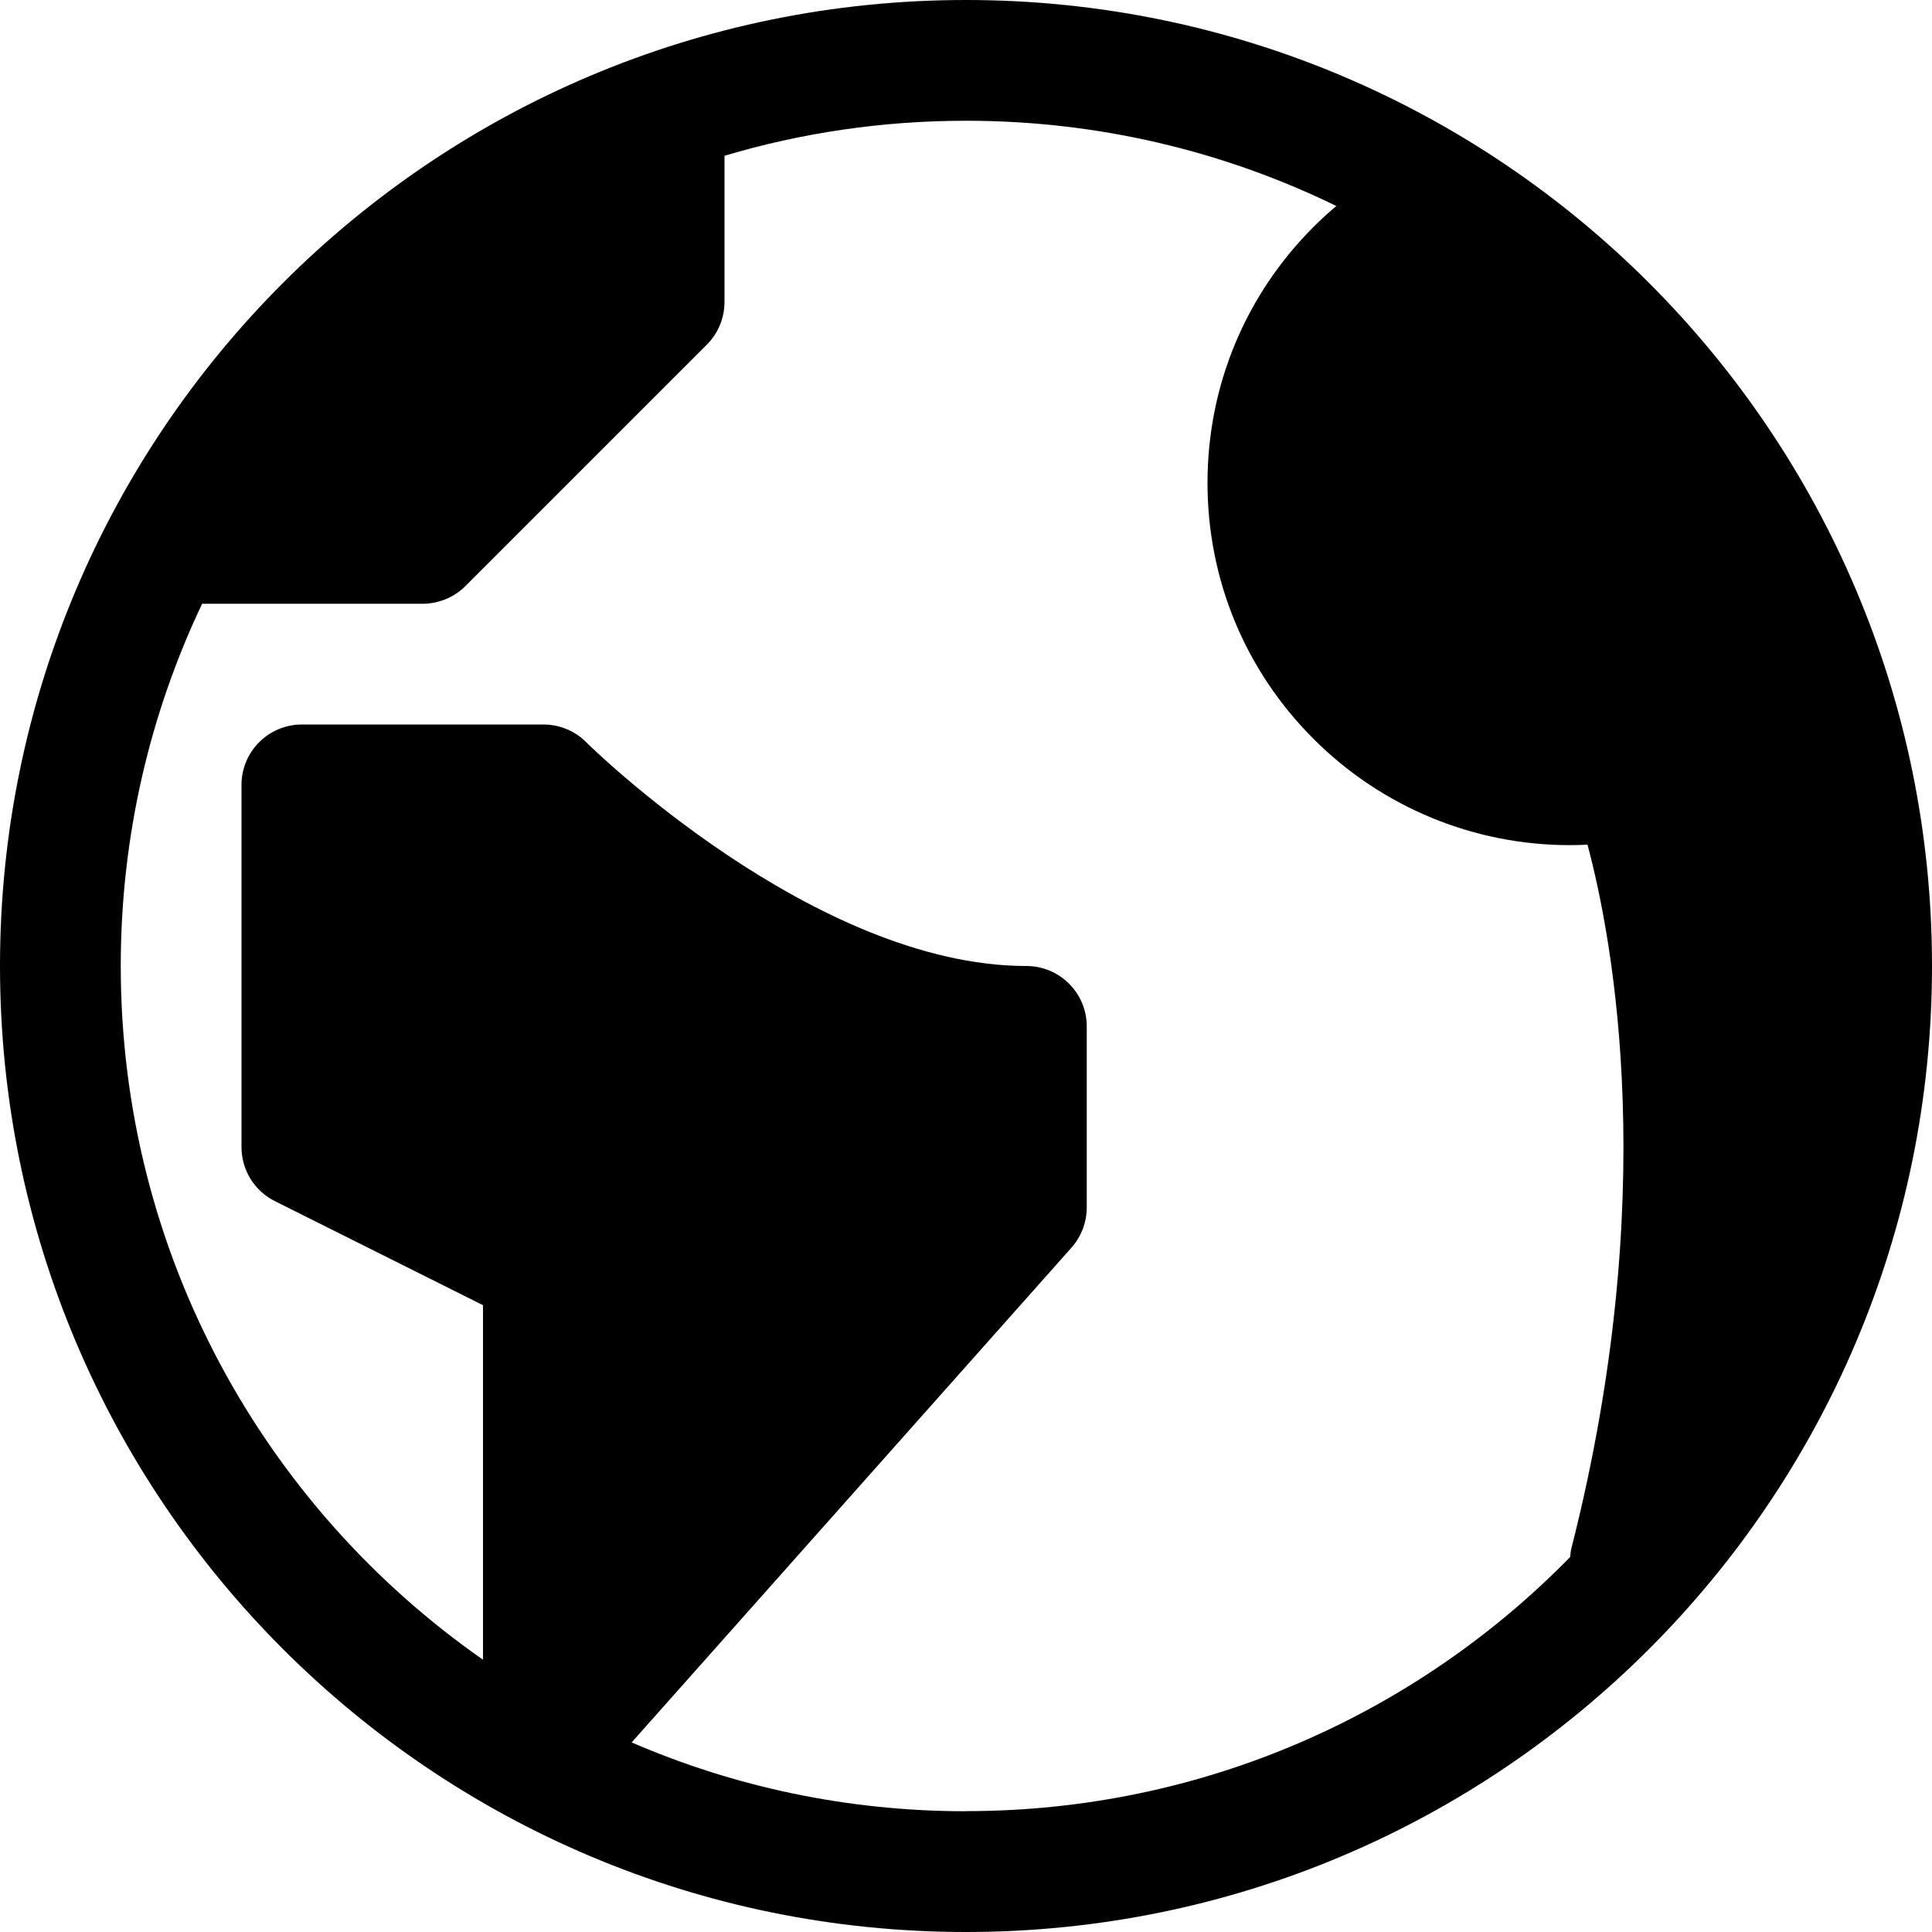
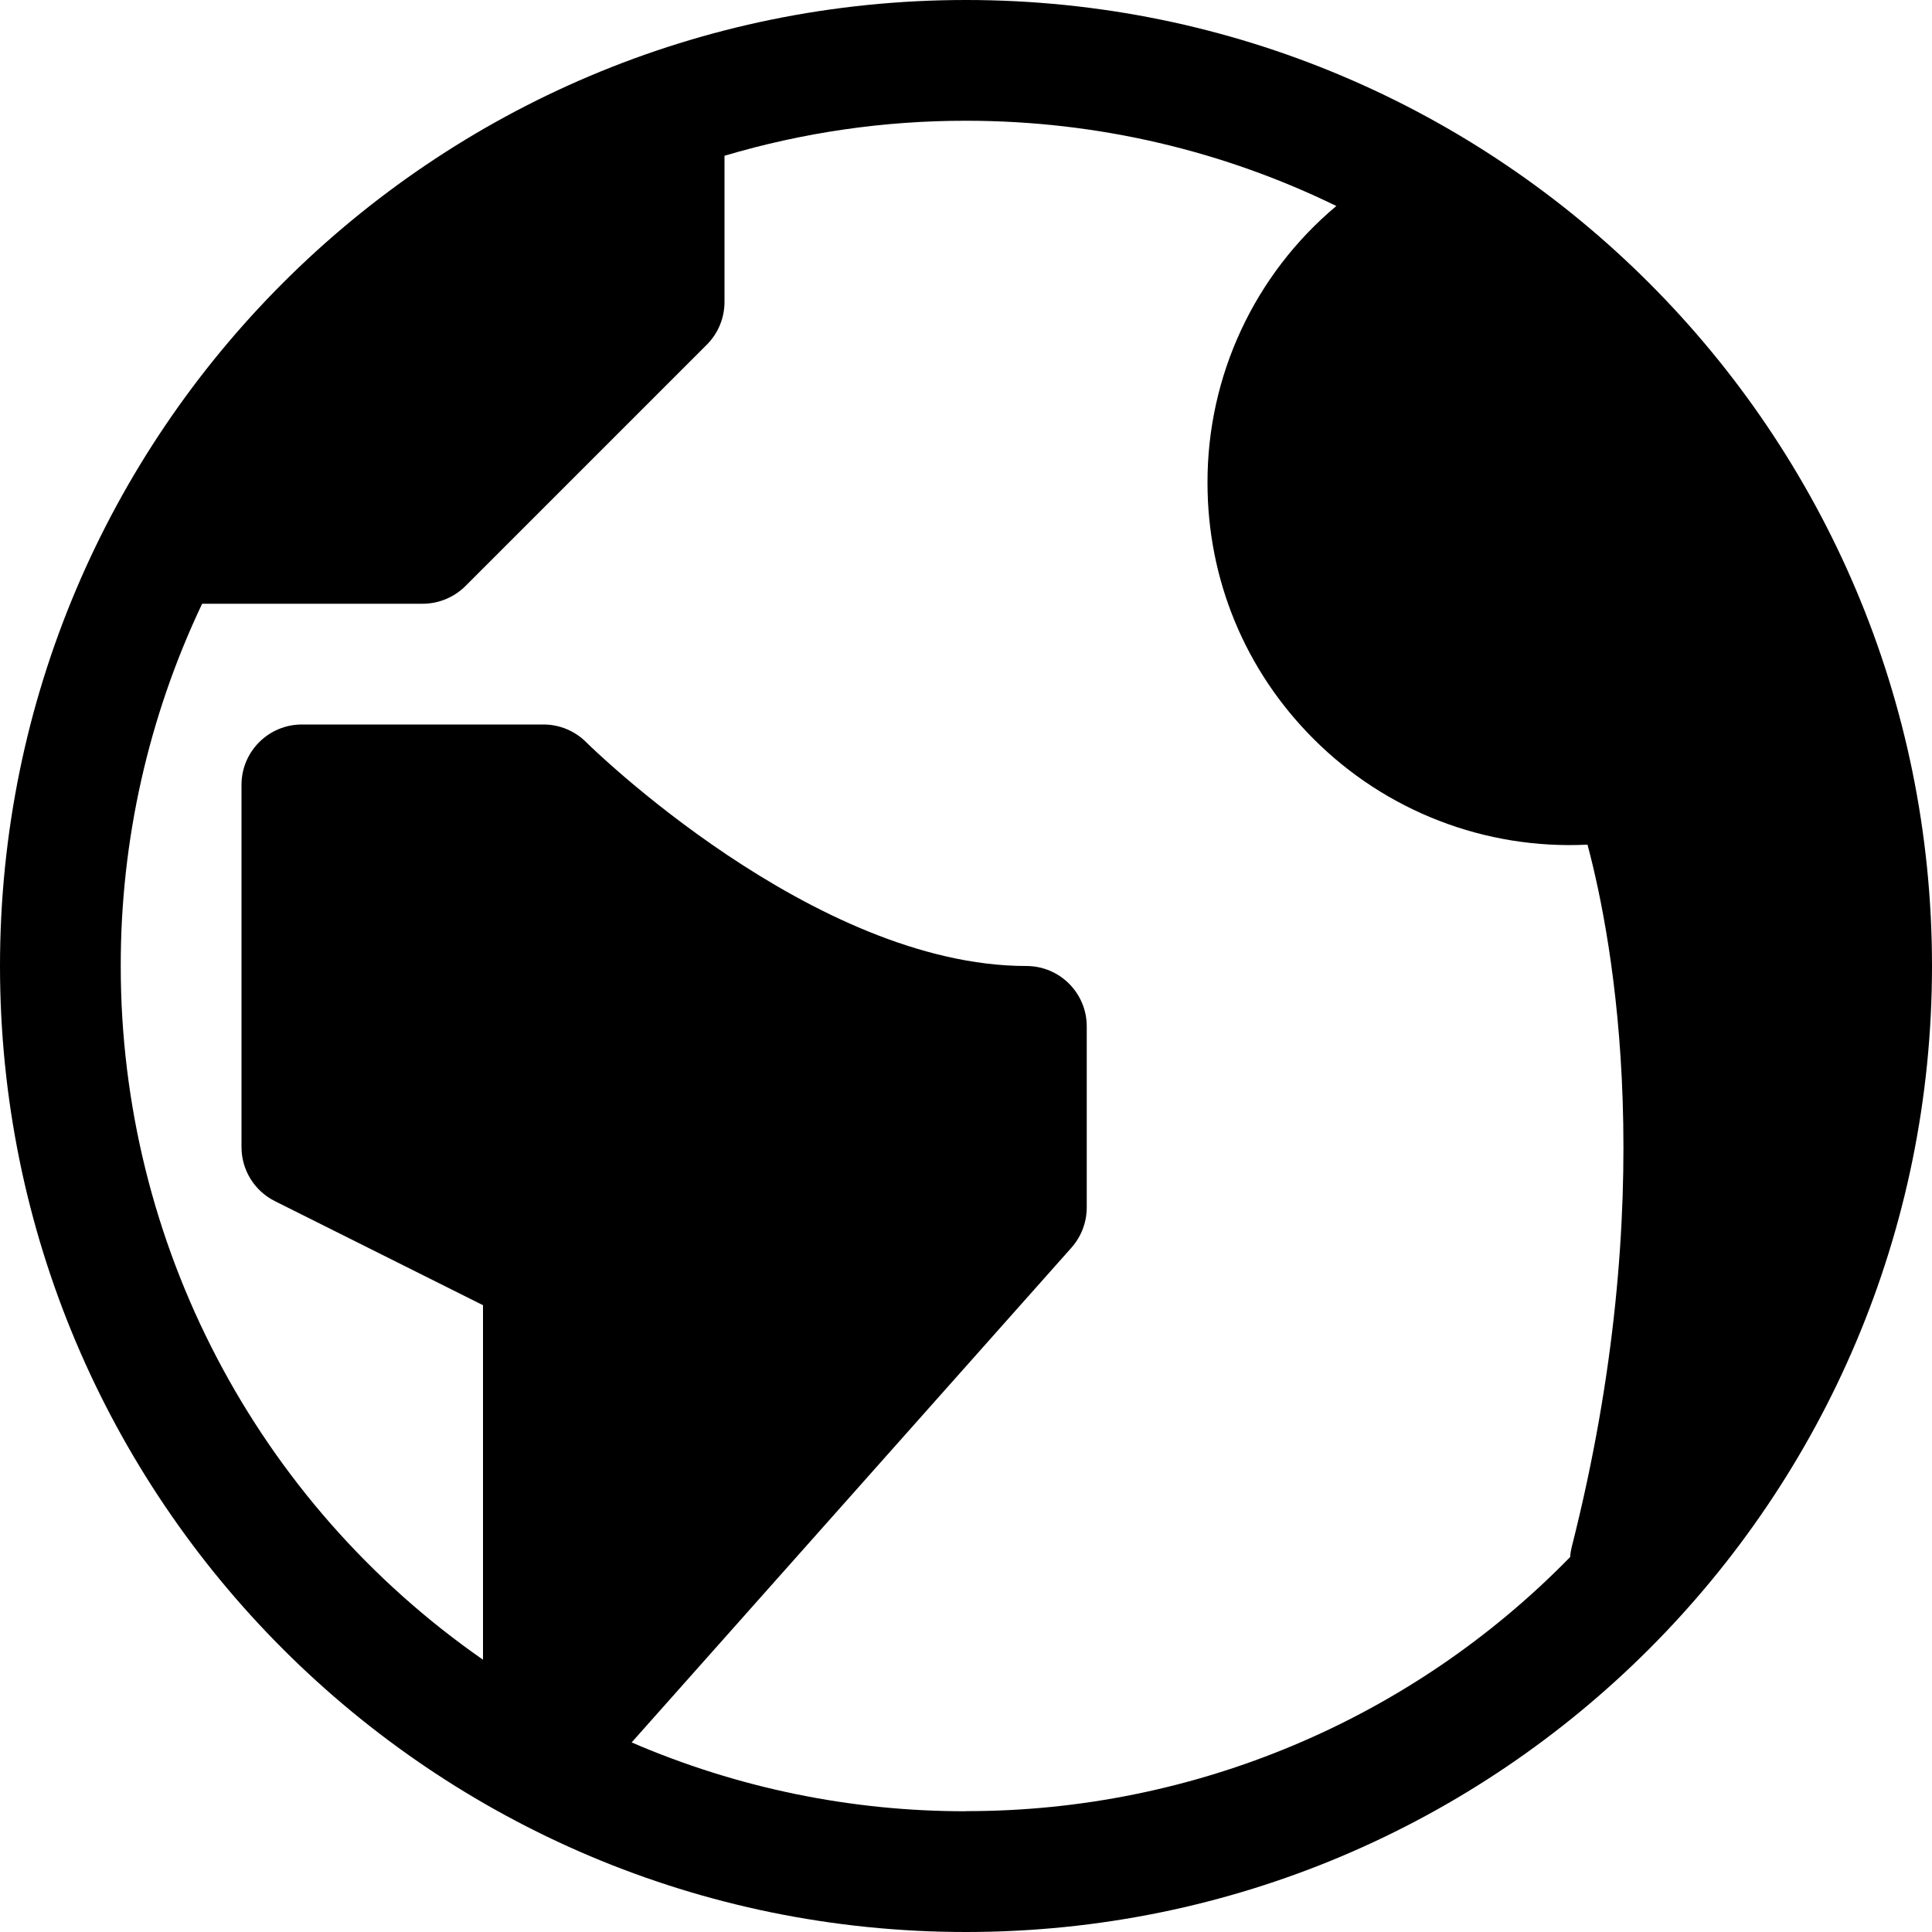
- <svg xmlns="http://www.w3.org/2000/svg" version="1.1" height="16" width="16" viewBox="0 0 16 16">
-   <path d="M8 0c-4.418 0-8 3.582-8 8s3.582 8 8 8 8-3.582 8-8-3.582-8-8-8zM8 15c-0.984 0-1.92-0.203-2.769-0.57l3.643-4.098c0.081-0.092 0.126-0.21 0.126-0.332v-1.5c0-0.276-0.224-0.5-0.5-0.5-1.765 0-3.628-1.835-3.646-1.854-0.094-0.094-0.221-0.146-0.354-0.146h-2c-0.276 0-0.5 0.224-0.5 0.5v3c0 0.189 0.107 0.363 0.276 0.447l1.724 0.862v2.936c-1.813-1.265-3-3.366-3-5.745 0-1.074 0.242-2.091 0.674-3h1.826c0.133 0 0.26-0.053 0.354-0.146l2-2c0.094-0.094 0.146-0.221 0.146-0.354v-1.21c0.634-0.189 1.305-0.29 2-0.29 1.1 0 2.141 0.254 3.067 0.706-0.065 0.055-0.128 0.112-0.188 0.172-0.567 0.567-0.879 1.32-0.879 2.121s0.312 1.555 0.879 2.121c0.569 0.569 1.332 0.879 2.119 0.879 0.049 0 0.099-0.001 0.149-0.004 0.216 0.809 0.605 2.917-0.131 5.818-0.007 0.027-0.011 0.055-0.013 0.082-1.271 1.298-3.042 2.104-5.002 2.104z" />
+ <svg xmlns="http://www.w3.org/2000/svg" height="16" width="16" viewBox="0 0 16 16">
+   <path d="M8 0a8 8 0 1 0 0 16A8 8 0 0 0 8 0zm0 15a6.96 6.96 0 0 1-2.769-.57l3.643-4.098A.503.503 0 0 0 9 10V8.5a.5.5 0 0 0-.5-.5C6.735 8 4.872 6.165 4.854 6.146A.5.5 0 0 0 4.5 6h-2a.5.5 0 0 0-.5.5v3a.5.5 0 0 0 .276.447L4 10.809v2.936A6.992 6.992 0 0 1 1 8a6.97 6.97 0 0 1 .674-3H3.5c.133 0 .26-.053.354-.146l2-2A.5.5 0 0 0 6 2.5V1.29A6.989 6.989 0 0 1 8 1c1.1 0 2.141.254 3.067.706A2.98 2.98 0 0 0 10 3.999c0 .801.312 1.555.879 2.121a2.994 2.994 0 0 0 2.268.875c.216.809.605 2.917-.131 5.818a.466.466 0 0 0-.013.082 6.979 6.979 0 0 1-5.002 2.104z" />
</svg>
